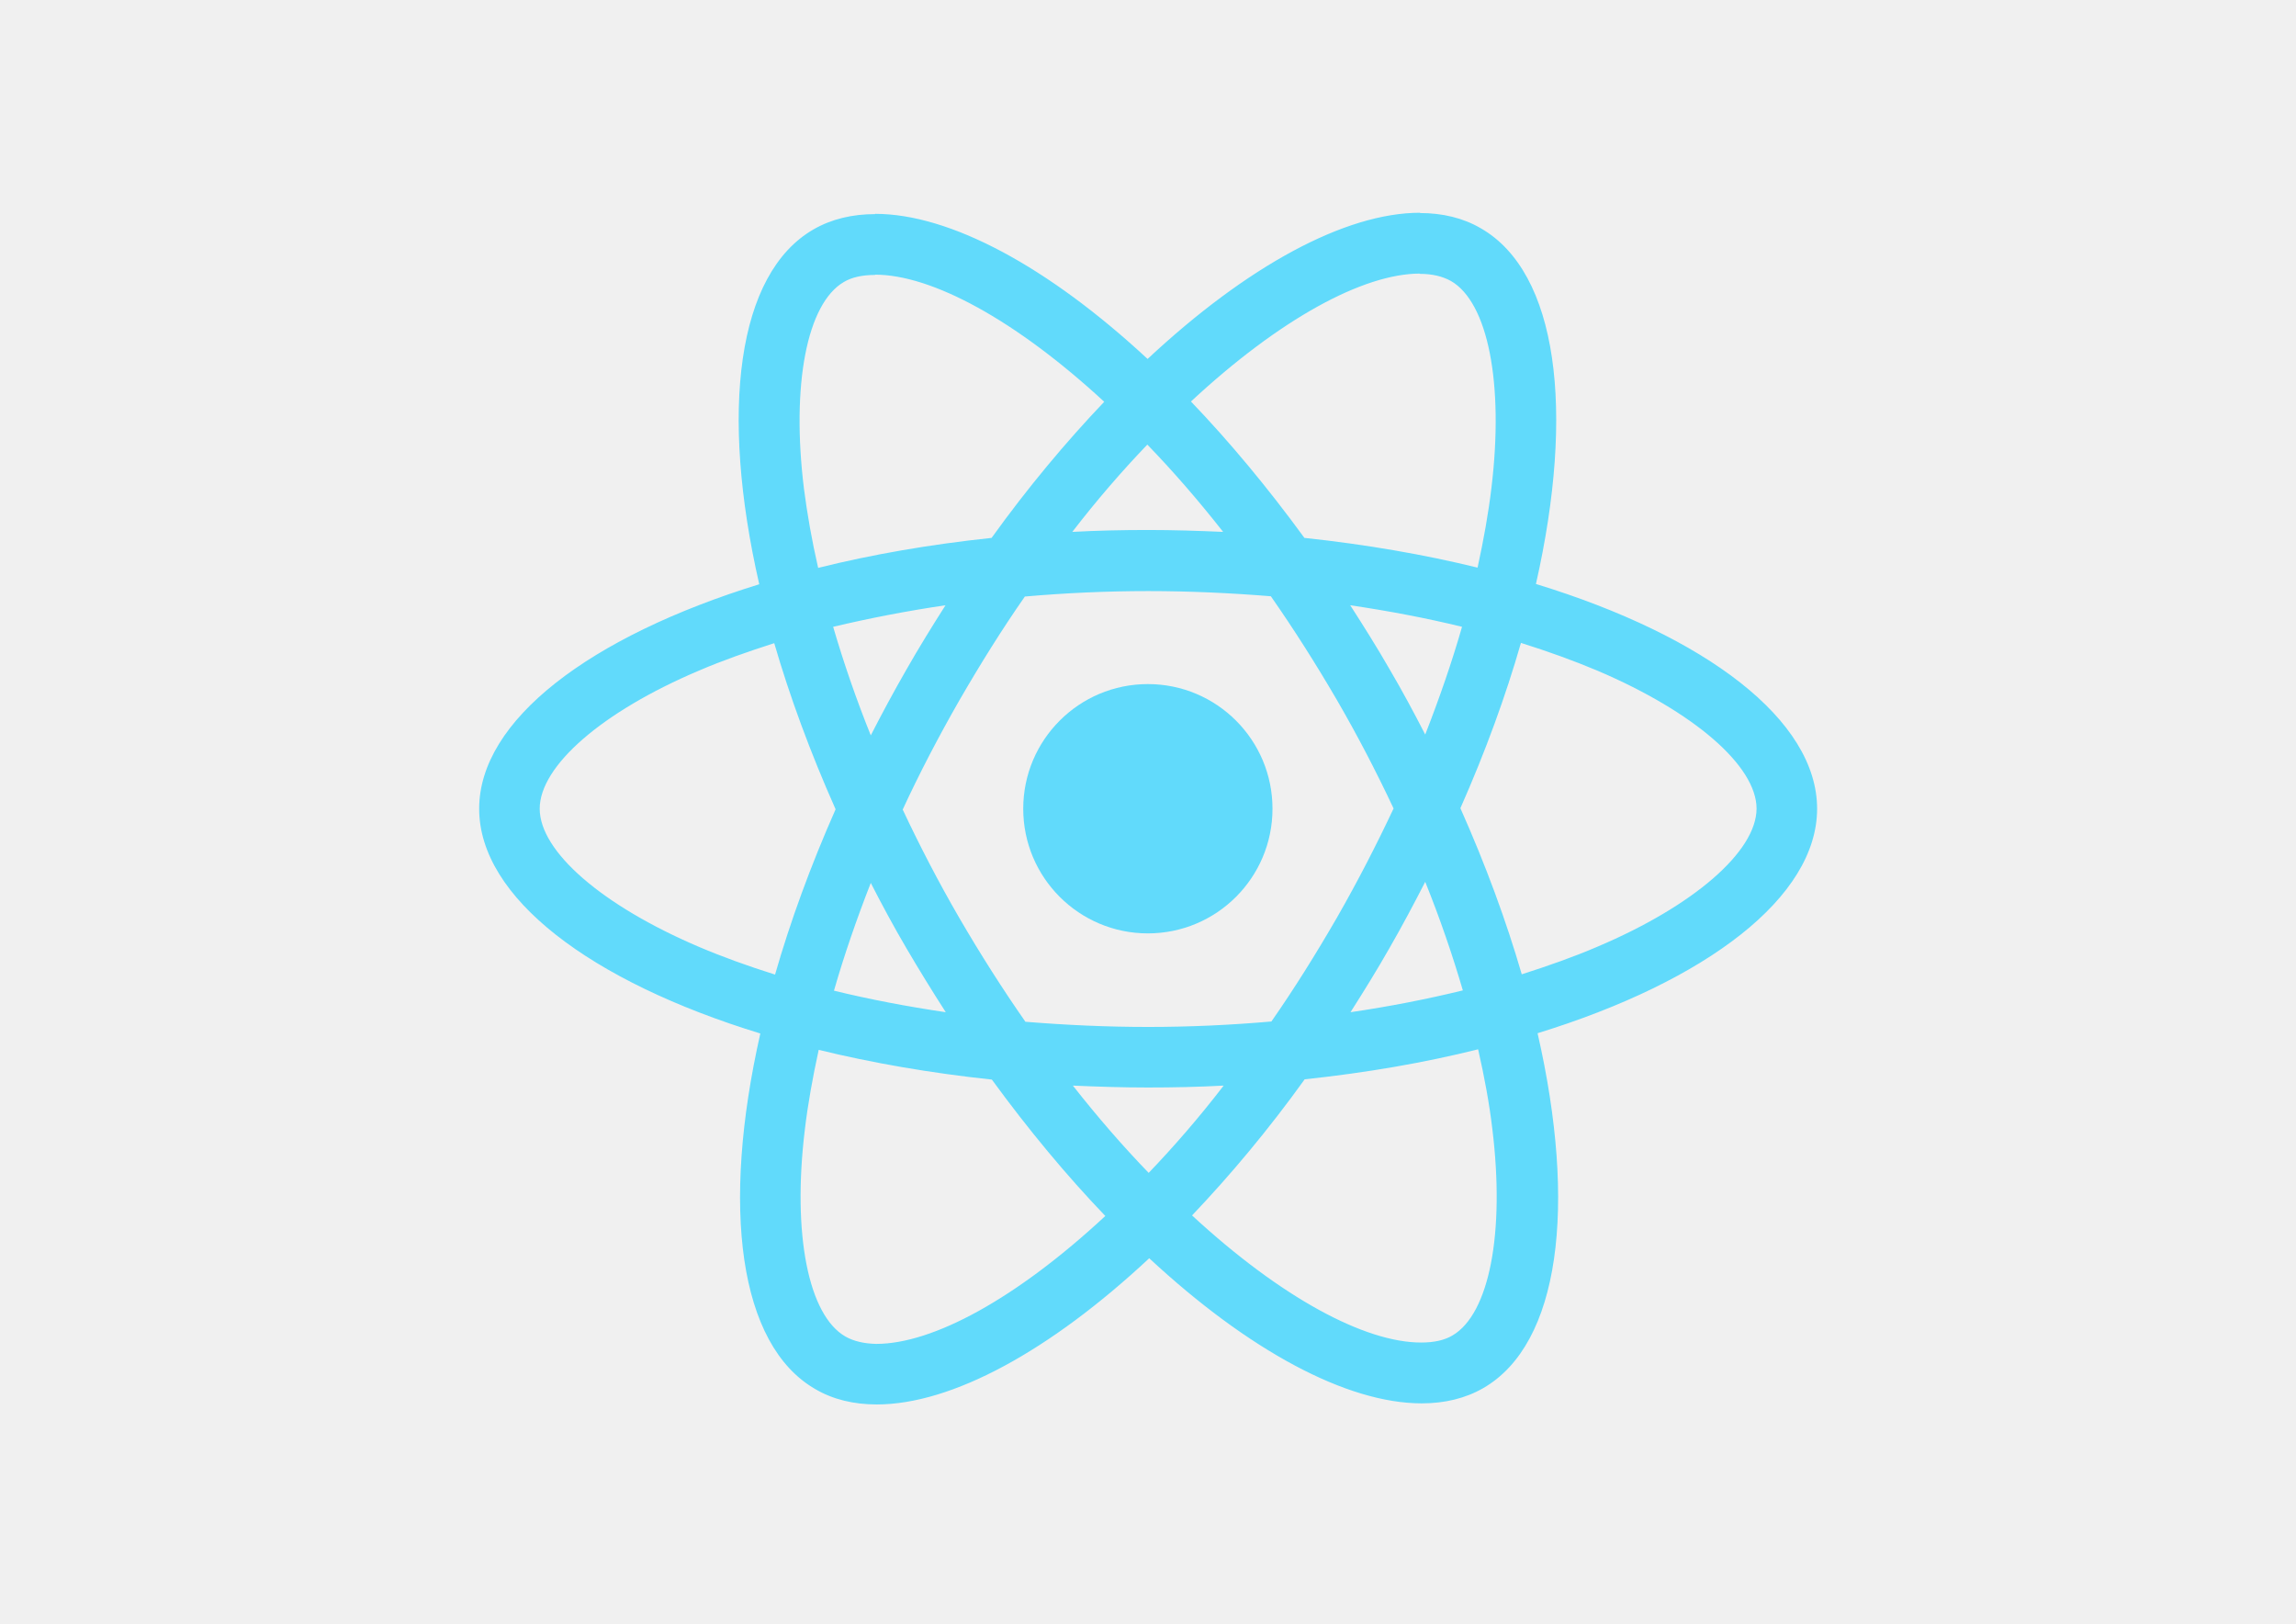
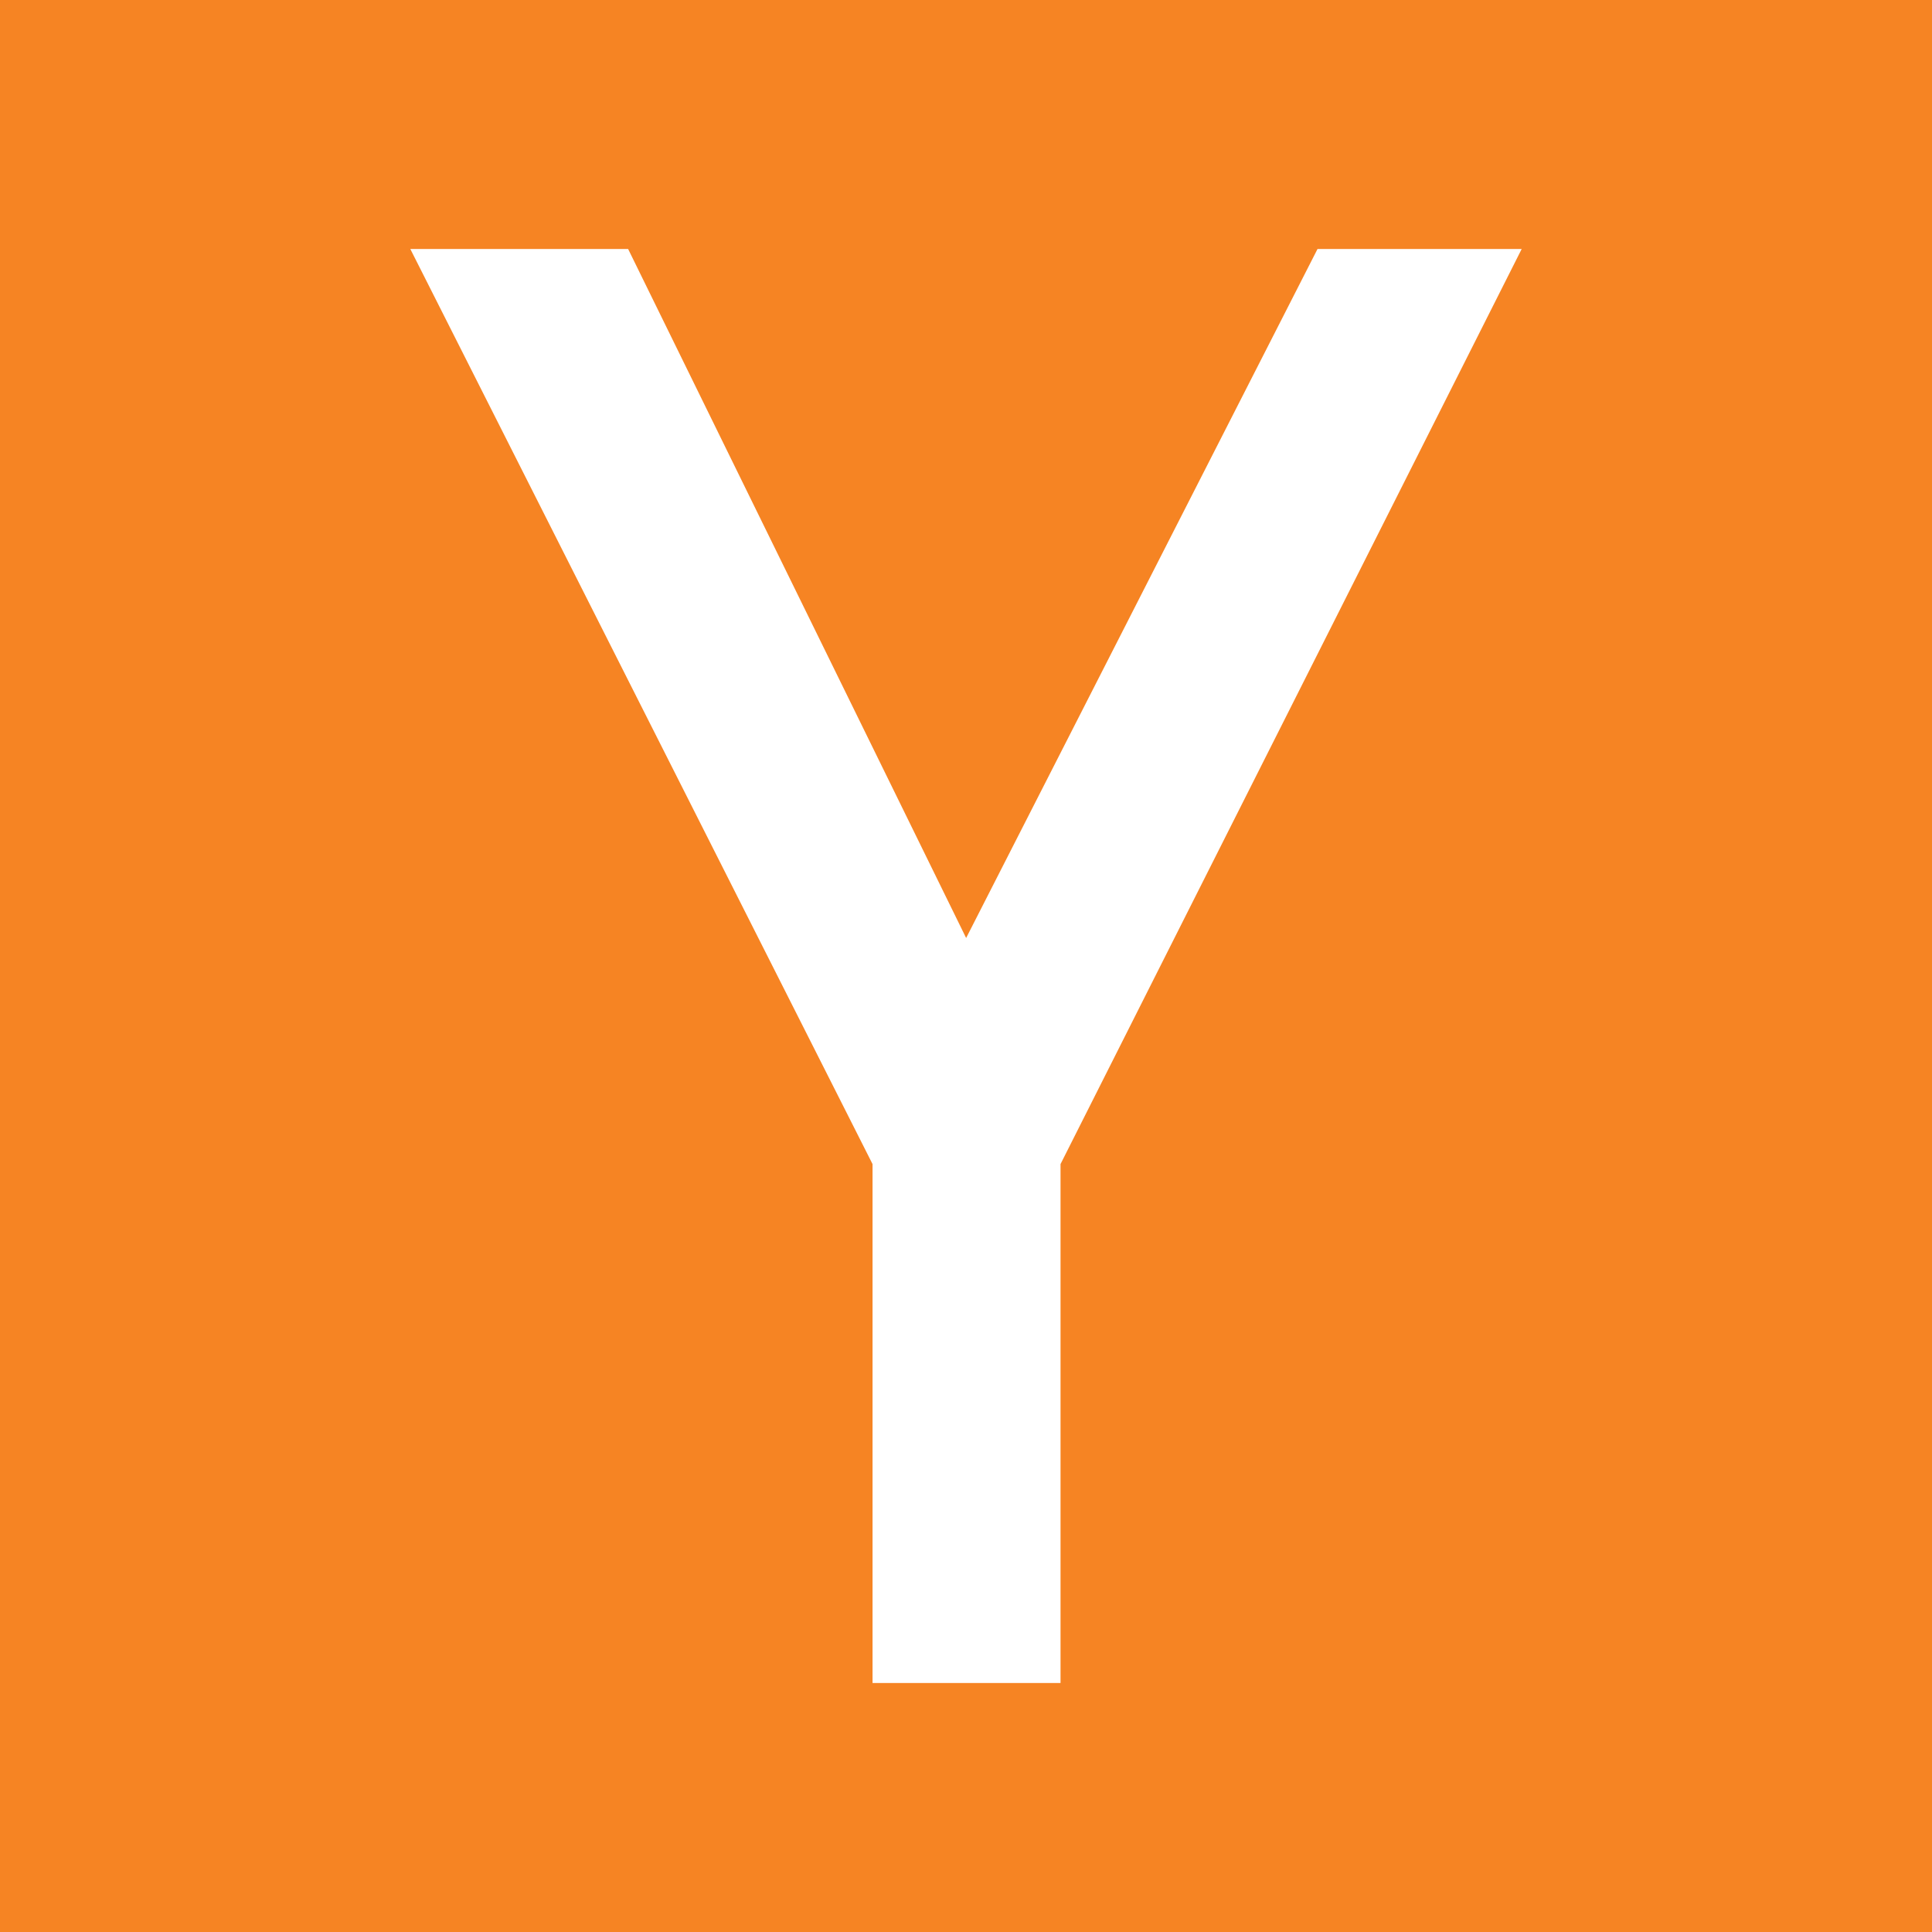
- <svg xmlns="http://www.w3.org/2000/svg" viewBox="0 0 841.9 595.3">
-   <g fill="#61DAFB">
-     <path d="M666.3 296.5c0-32.5-40.7-63.3-103.1-82.4 14.4-63.6 8-114.2-20.2-130.4-6.5-3.8-14.1-5.6-22.4-5.6v22.3c4.6 0 8.3.9 11.4 2.6 13.6 7.8 19.5 37.5 14.9 75.7-1.1 9.4-2.9 19.3-5.1 29.4-19.6-4.8-41-8.5-63.5-10.9-13.5-18.5-27.5-35.3-41.6-50 32.6-30.3 63.2-46.9 84-46.9V78c-27.5 0-63.5 19.6-99.9 53.6-36.4-33.8-72.4-53.2-99.9-53.2v22.3c20.7 0 51.4 16.5 84 46.6-14 14.7-28 31.4-41.3 49.9-22.6 2.4-44 6.1-63.6 11-2.3-10-4-19.7-5.2-29-4.7-38.2 1.1-67.9 14.6-75.8 3-1.8 6.9-2.6 11.5-2.6V78.5c-8.4 0-16 1.8-22.6 5.6-28.1 16.2-34.4 66.7-19.9 130.1-62.2 19.2-102.7 49.9-102.7 82.3 0 32.5 40.7 63.3 103.1 82.4-14.4 63.6-8 114.2 20.2 130.4 6.5 3.8 14.1 5.6 22.5 5.6 27.5 0 63.5-19.6 99.9-53.6 36.4 33.8 72.4 53.2 99.9 53.2 8.4 0 16-1.8 22.6-5.6 28.1-16.2 34.4-66.7 19.9-130.1 62-19.1 102.5-49.9 102.5-82.3zm-130.2-66.7c-3.7 12.9-8.3 26.2-13.5 39.5-4.1-8-8.4-16-13.1-24-4.6-8-9.5-15.8-14.4-23.4 14.2 2.1 27.9 4.7 41 7.9zm-45.8 106.5c-7.8 13.5-15.8 26.3-24.1 38.2-14.9 1.3-30 2-45.2 2-15.1 0-30.2-.7-45-1.9-8.3-11.9-16.4-24.6-24.2-38-7.6-13.1-14.5-26.4-20.8-39.8 6.2-13.4 13.2-26.8 20.7-39.9 7.8-13.5 15.8-26.3 24.1-38.2 14.9-1.3 30-2 45.2-2 15.1 0 30.2.7 45 1.9 8.3 11.9 16.4 24.6 24.2 38 7.6 13.1 14.5 26.4 20.8 39.8-6.3 13.4-13.2 26.8-20.7 39.9zm32.3-13c5.4 13.4 10 26.8 13.8 39.8-13.1 3.2-26.9 5.9-41.2 8 4.9-7.7 9.8-15.6 14.4-23.7 4.6-8 8.9-16.1 13-24.1zM421.2 430c-9.3-9.6-18.6-20.3-27.8-32 9 .4 18.2.7 27.5.7 9.4 0 18.7-.2 27.8-.7-9 11.7-18.3 22.4-27.5 32zm-74.4-58.9c-14.2-2.1-27.9-4.7-41-7.9 3.7-12.9 8.3-26.2 13.5-39.5 4.1 8 8.4 16 13.1 24 4.7 8 9.5 15.8 14.4 23.4zM420.7 163c9.3 9.6 18.6 20.3 27.8 32-9-.4-18.2-.7-27.5-.7-9.4 0-18.7.2-27.8.7 9-11.7 18.3-22.4 27.5-32zm-74 58.9c-4.9 7.7-9.8 15.6-14.4 23.7-4.6 8-8.9 16-13 24-5.4-13.4-10-26.8-13.8-39.8 13.1-3.1 26.9-5.8 41.2-7.9zm-90.5 125.2c-35.4-15.1-58.3-34.9-58.3-50.6 0-15.7 22.9-35.6 58.3-50.6 8.6-3.7 18-7 27.7-10.1 5.7 19.6 13.2 40 22.5 60.9-9.2 20.8-16.6 41.1-22.2 60.6-9.9-3.1-19.3-6.5-28-10.2zM310 490c-13.6-7.8-19.5-37.5-14.9-75.7 1.1-9.4 2.9-19.3 5.1-29.4 19.6 4.8 41 8.5 63.5 10.9 13.5 18.5 27.5 35.3 41.6 50-32.6 30.3-63.2 46.9-84 46.9-4.5-.1-8.3-1-11.3-2.7zm237.2-76.2c4.7 38.2-1.1 67.9-14.6 75.8-3 1.8-6.9 2.6-11.5 2.6-20.7 0-51.4-16.5-84-46.6 14-14.7 28-31.4 41.3-49.9 22.6-2.4 44-6.1 63.6-11 2.3 10.1 4.1 19.8 5.2 29.1zm38.5-66.7c-8.6 3.7-18 7-27.7 10.1-5.7-19.6-13.2-40-22.5-60.9 9.2-20.8 16.6-41.1 22.2-60.6 9.9 3.1 19.3 6.5 28.1 10.2 35.4 15.1 58.3 34.9 58.3 50.6-.1 15.7-23 35.6-58.4 50.6zM320.8 78.4z" />
-     <circle cx="420.9" cy="296.5" r="45.7" />
-     <path d="M520.5 78.1z" />
+ <svg xmlns="http://www.w3.org/2000/svg" height="512" id="Layer_1" version="1.1" viewBox="0 0 512 512" width="512" xml:space="preserve">
+   <defs id="defs12" />
+   <g id="g3045">
+     <path d="m -0.004,-0.004 512.008,0 0,512.008 -512.008,0 z" id="path3032" style="fill:#f68423;fill-opacity:1;fill-rule:nonzero;stroke:none" />
+     <path d="m 108.74,65.99 122.492,242.504 0,137.516 49.819,0 0,-137.516 122.209,-242.504 -54.106,0 -93.118,182.587 -89.575,-182.587 -57.72,0 z" id="path3034" style="fill:#ffffff;fill-opacity:1;fill-rule:nonzero;stroke:none" />
  </g>
</svg>
